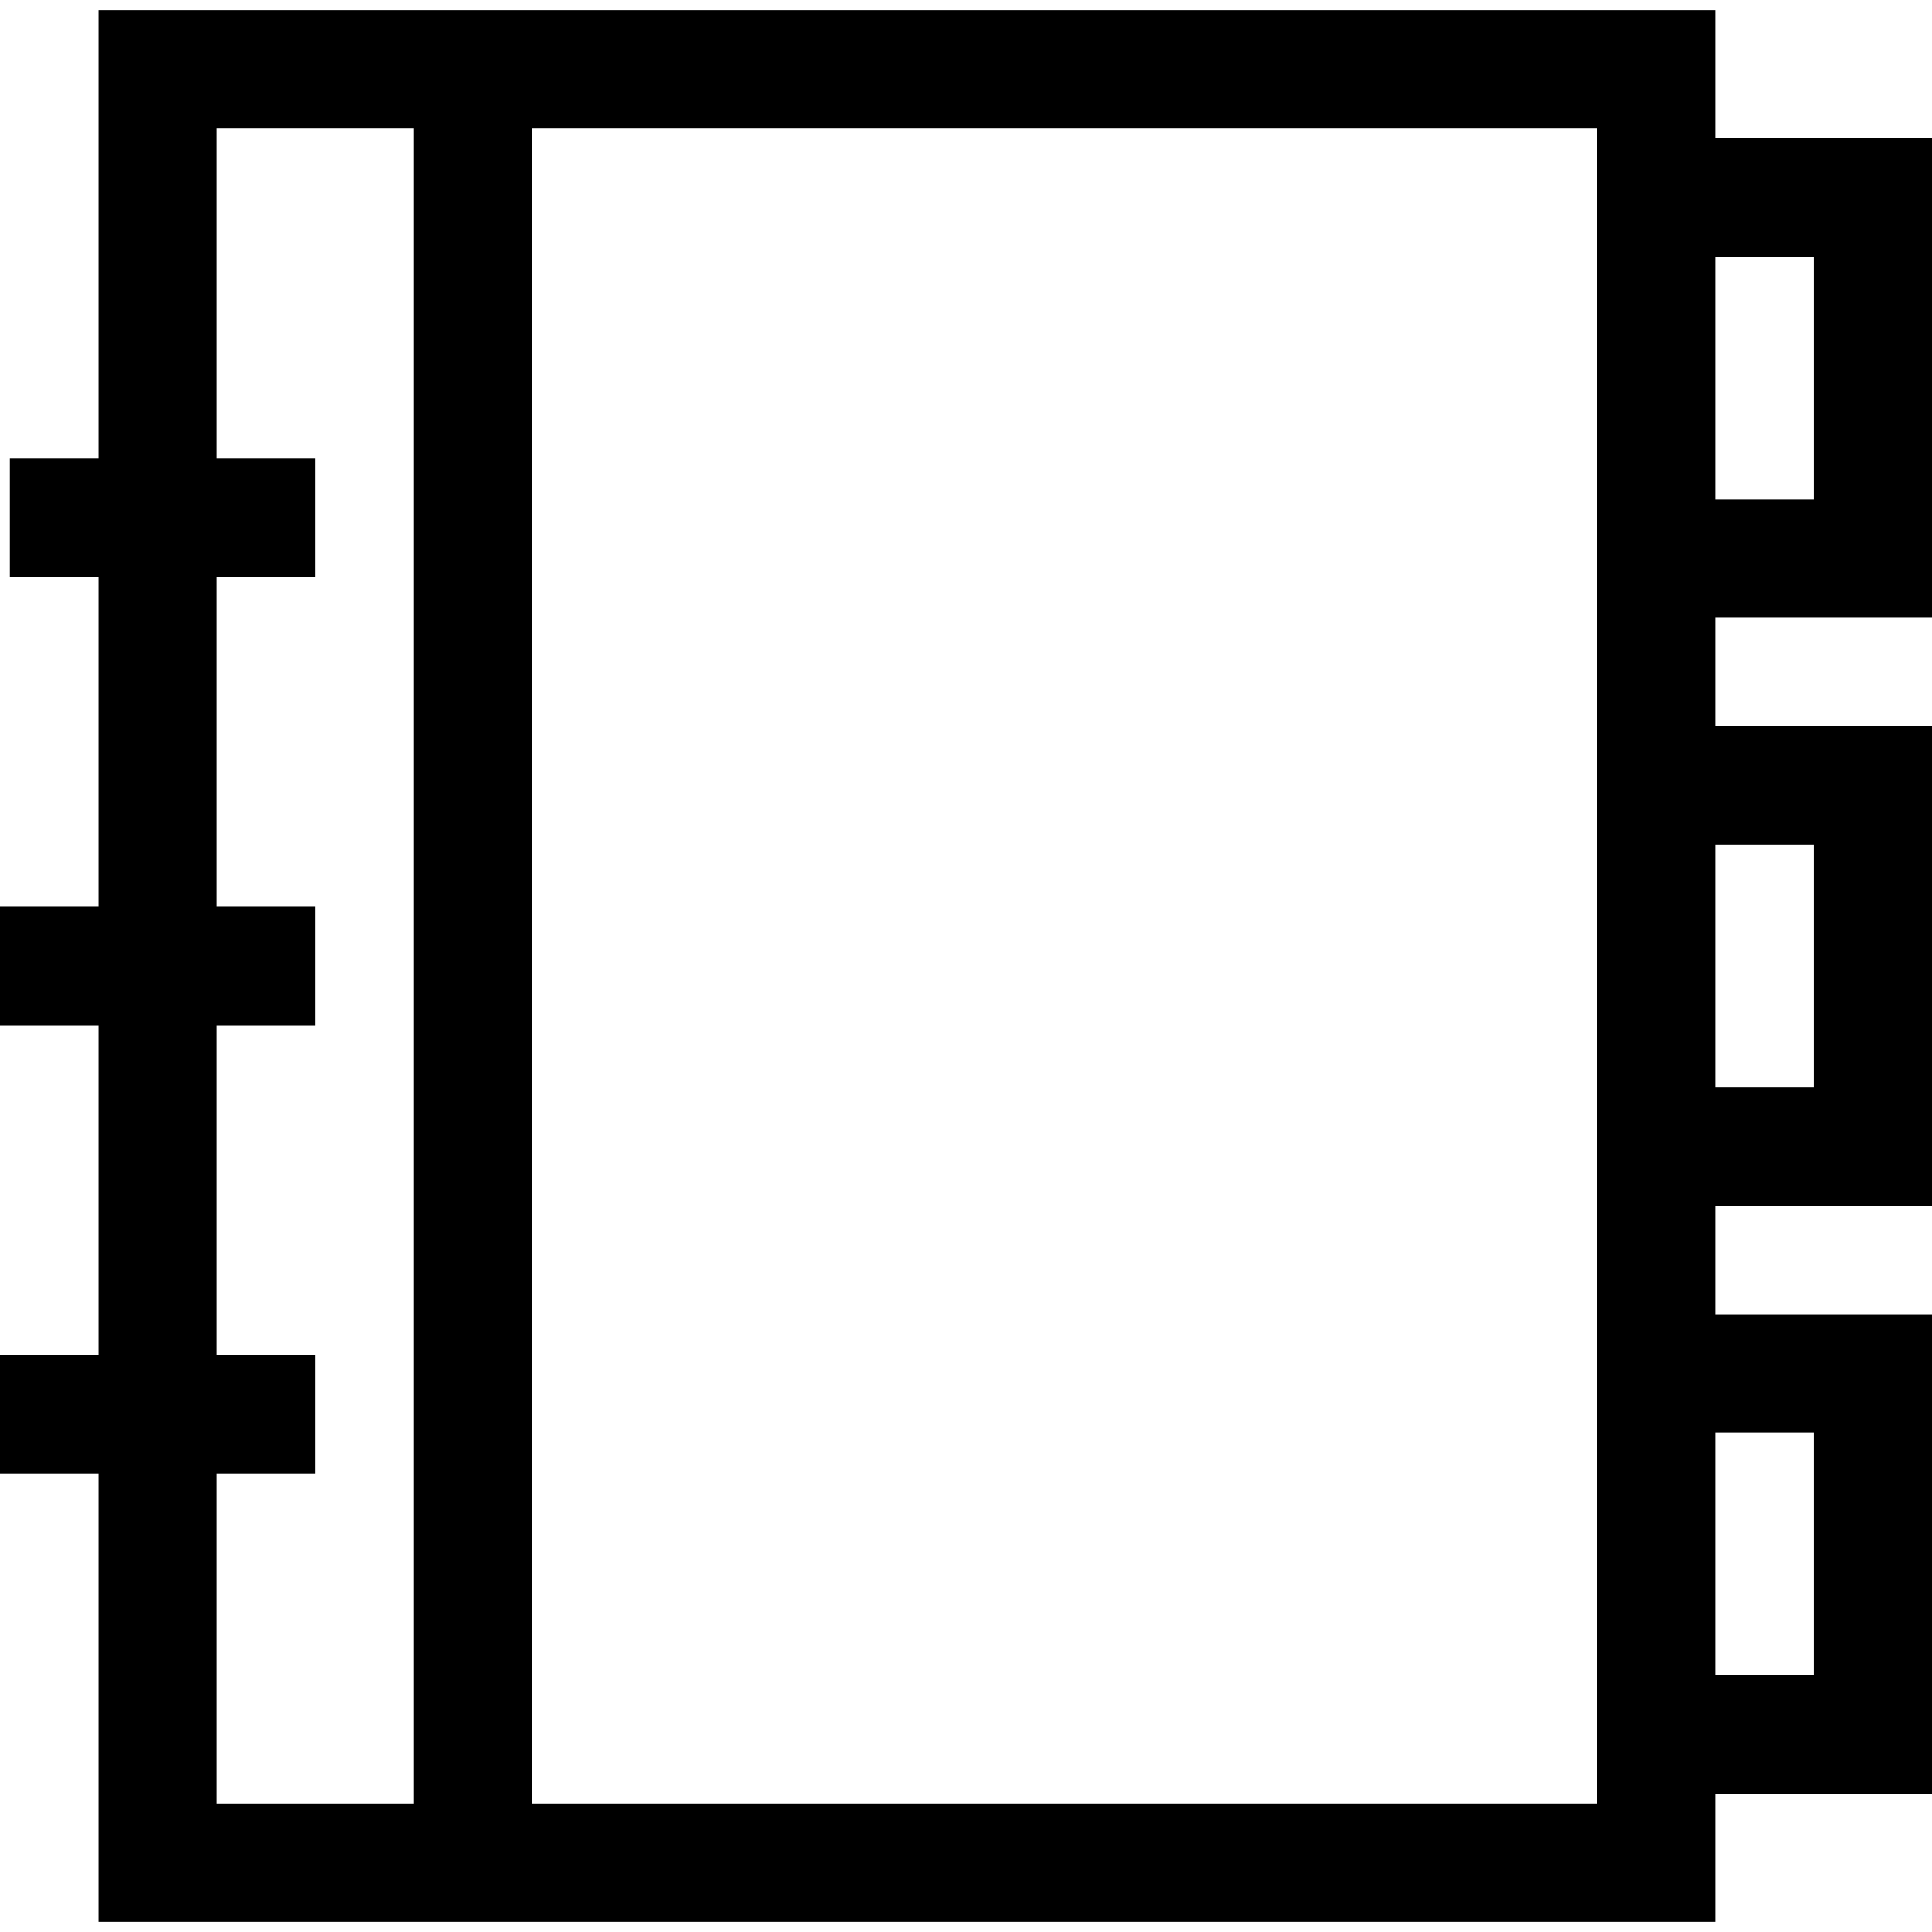
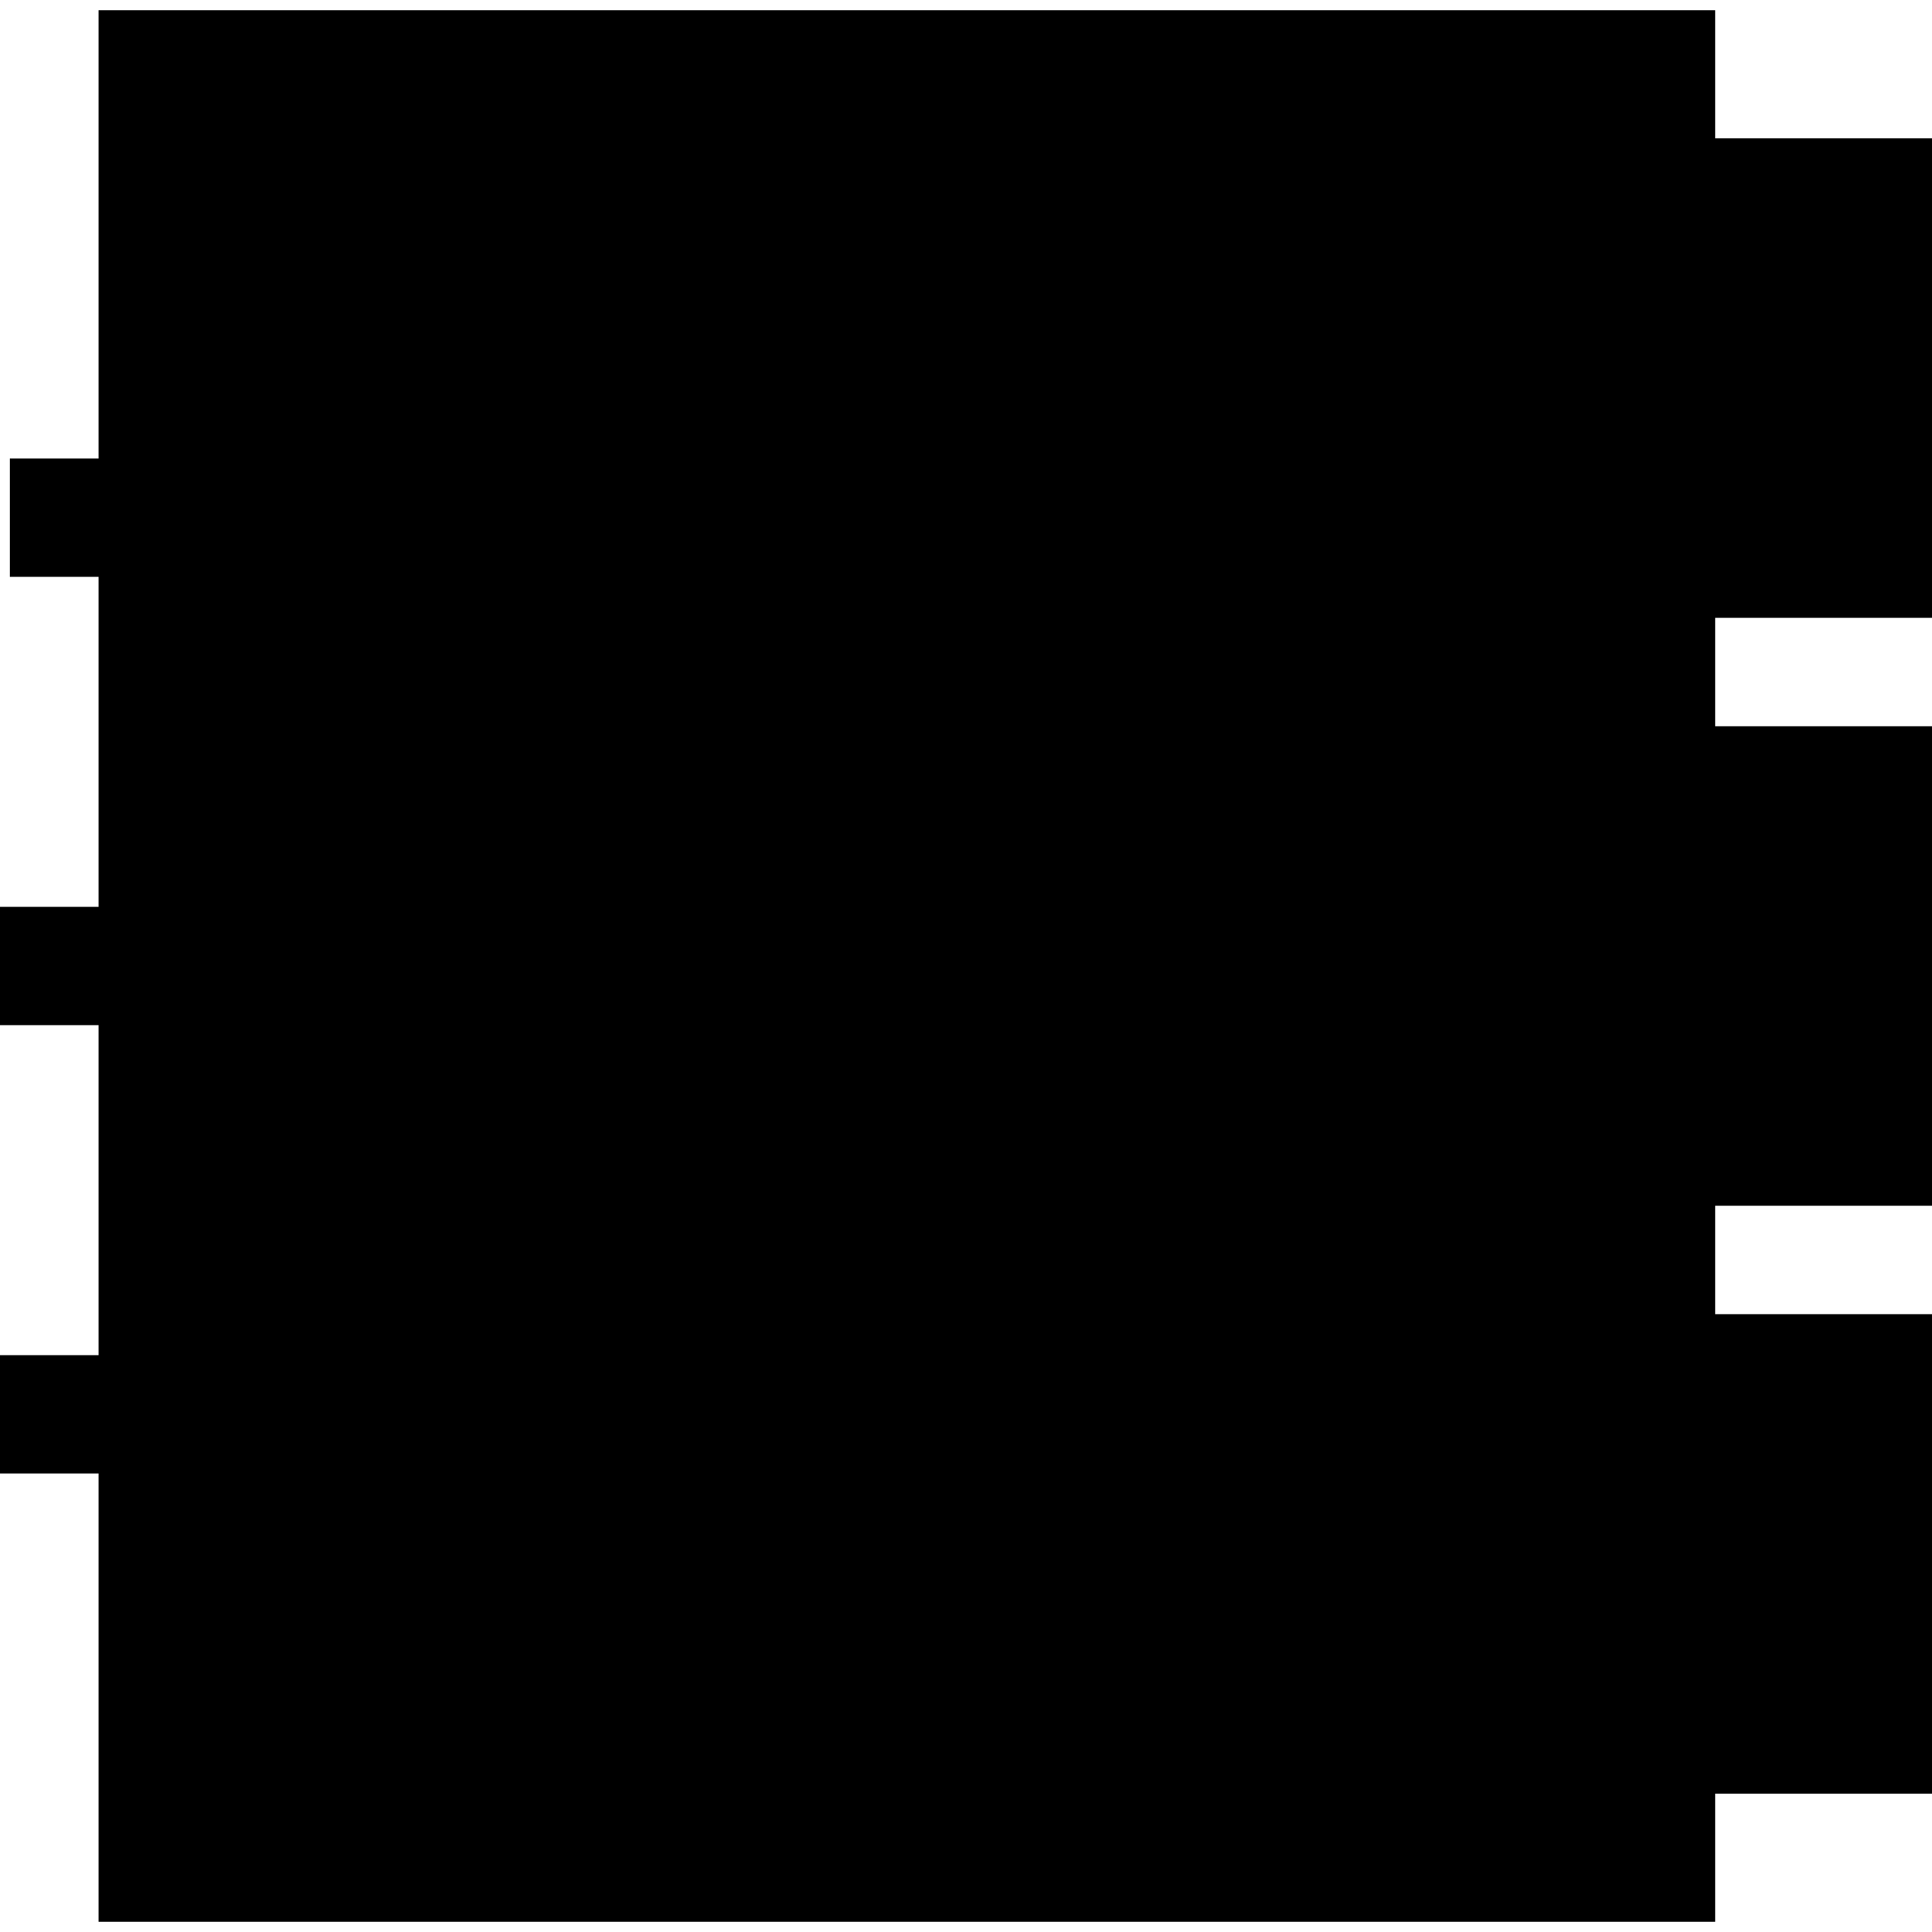
<svg xmlns="http://www.w3.org/2000/svg" version="1.1" id="Layer_1" x="0px" y="0px" viewBox="0 0 490 490" style="enable-background:new 0 0 490 490;" xml:space="preserve">
-   <path d="M490,156.692V35.076h-55v-32.5H25v113.712H2.5v30H25V230H0v30h25v83.712H0v30h25v113.712h410v-32.5h55V333.308h-55v-27.5h55  V184.192h-55v-27.5H490z M460,65.076v61.616h-25V65.076H460z M55,373.712h25v-30H55V260h25v-30H55v-83.712h25v-30H55V32.576h50  v424.849H55V373.712z M405,457.424H135V32.576h270V457.424z M460,363.308v61.616h-25v-61.616H460z M460,214.192v61.616h-25v-61.616  H460z" />
-   <g>
- </g>
-   <g>
- </g>
-   <g>
- </g>
-   <g>
- </g>
-   <g>
- </g>
-   <g>
- </g>
-   <g>
- </g>
-   <g>
- </g>
-   <g>
- </g>
-   <g>
- </g>
-   <g>
- </g>
-   <g>
- </g>
-   <g>
- </g>
-   <g>
- </g>
-   <g>
- </g>
+   <path d="M490,156.7V35.1h-55V2.6H25v113.7H2.5v30H25V230H0v30h25v83.7H0v30h25v113.7h410v-32.5h55V333.3h-55v-27.5h55V184.2h-55  v-27.5H490z" />
</svg>
